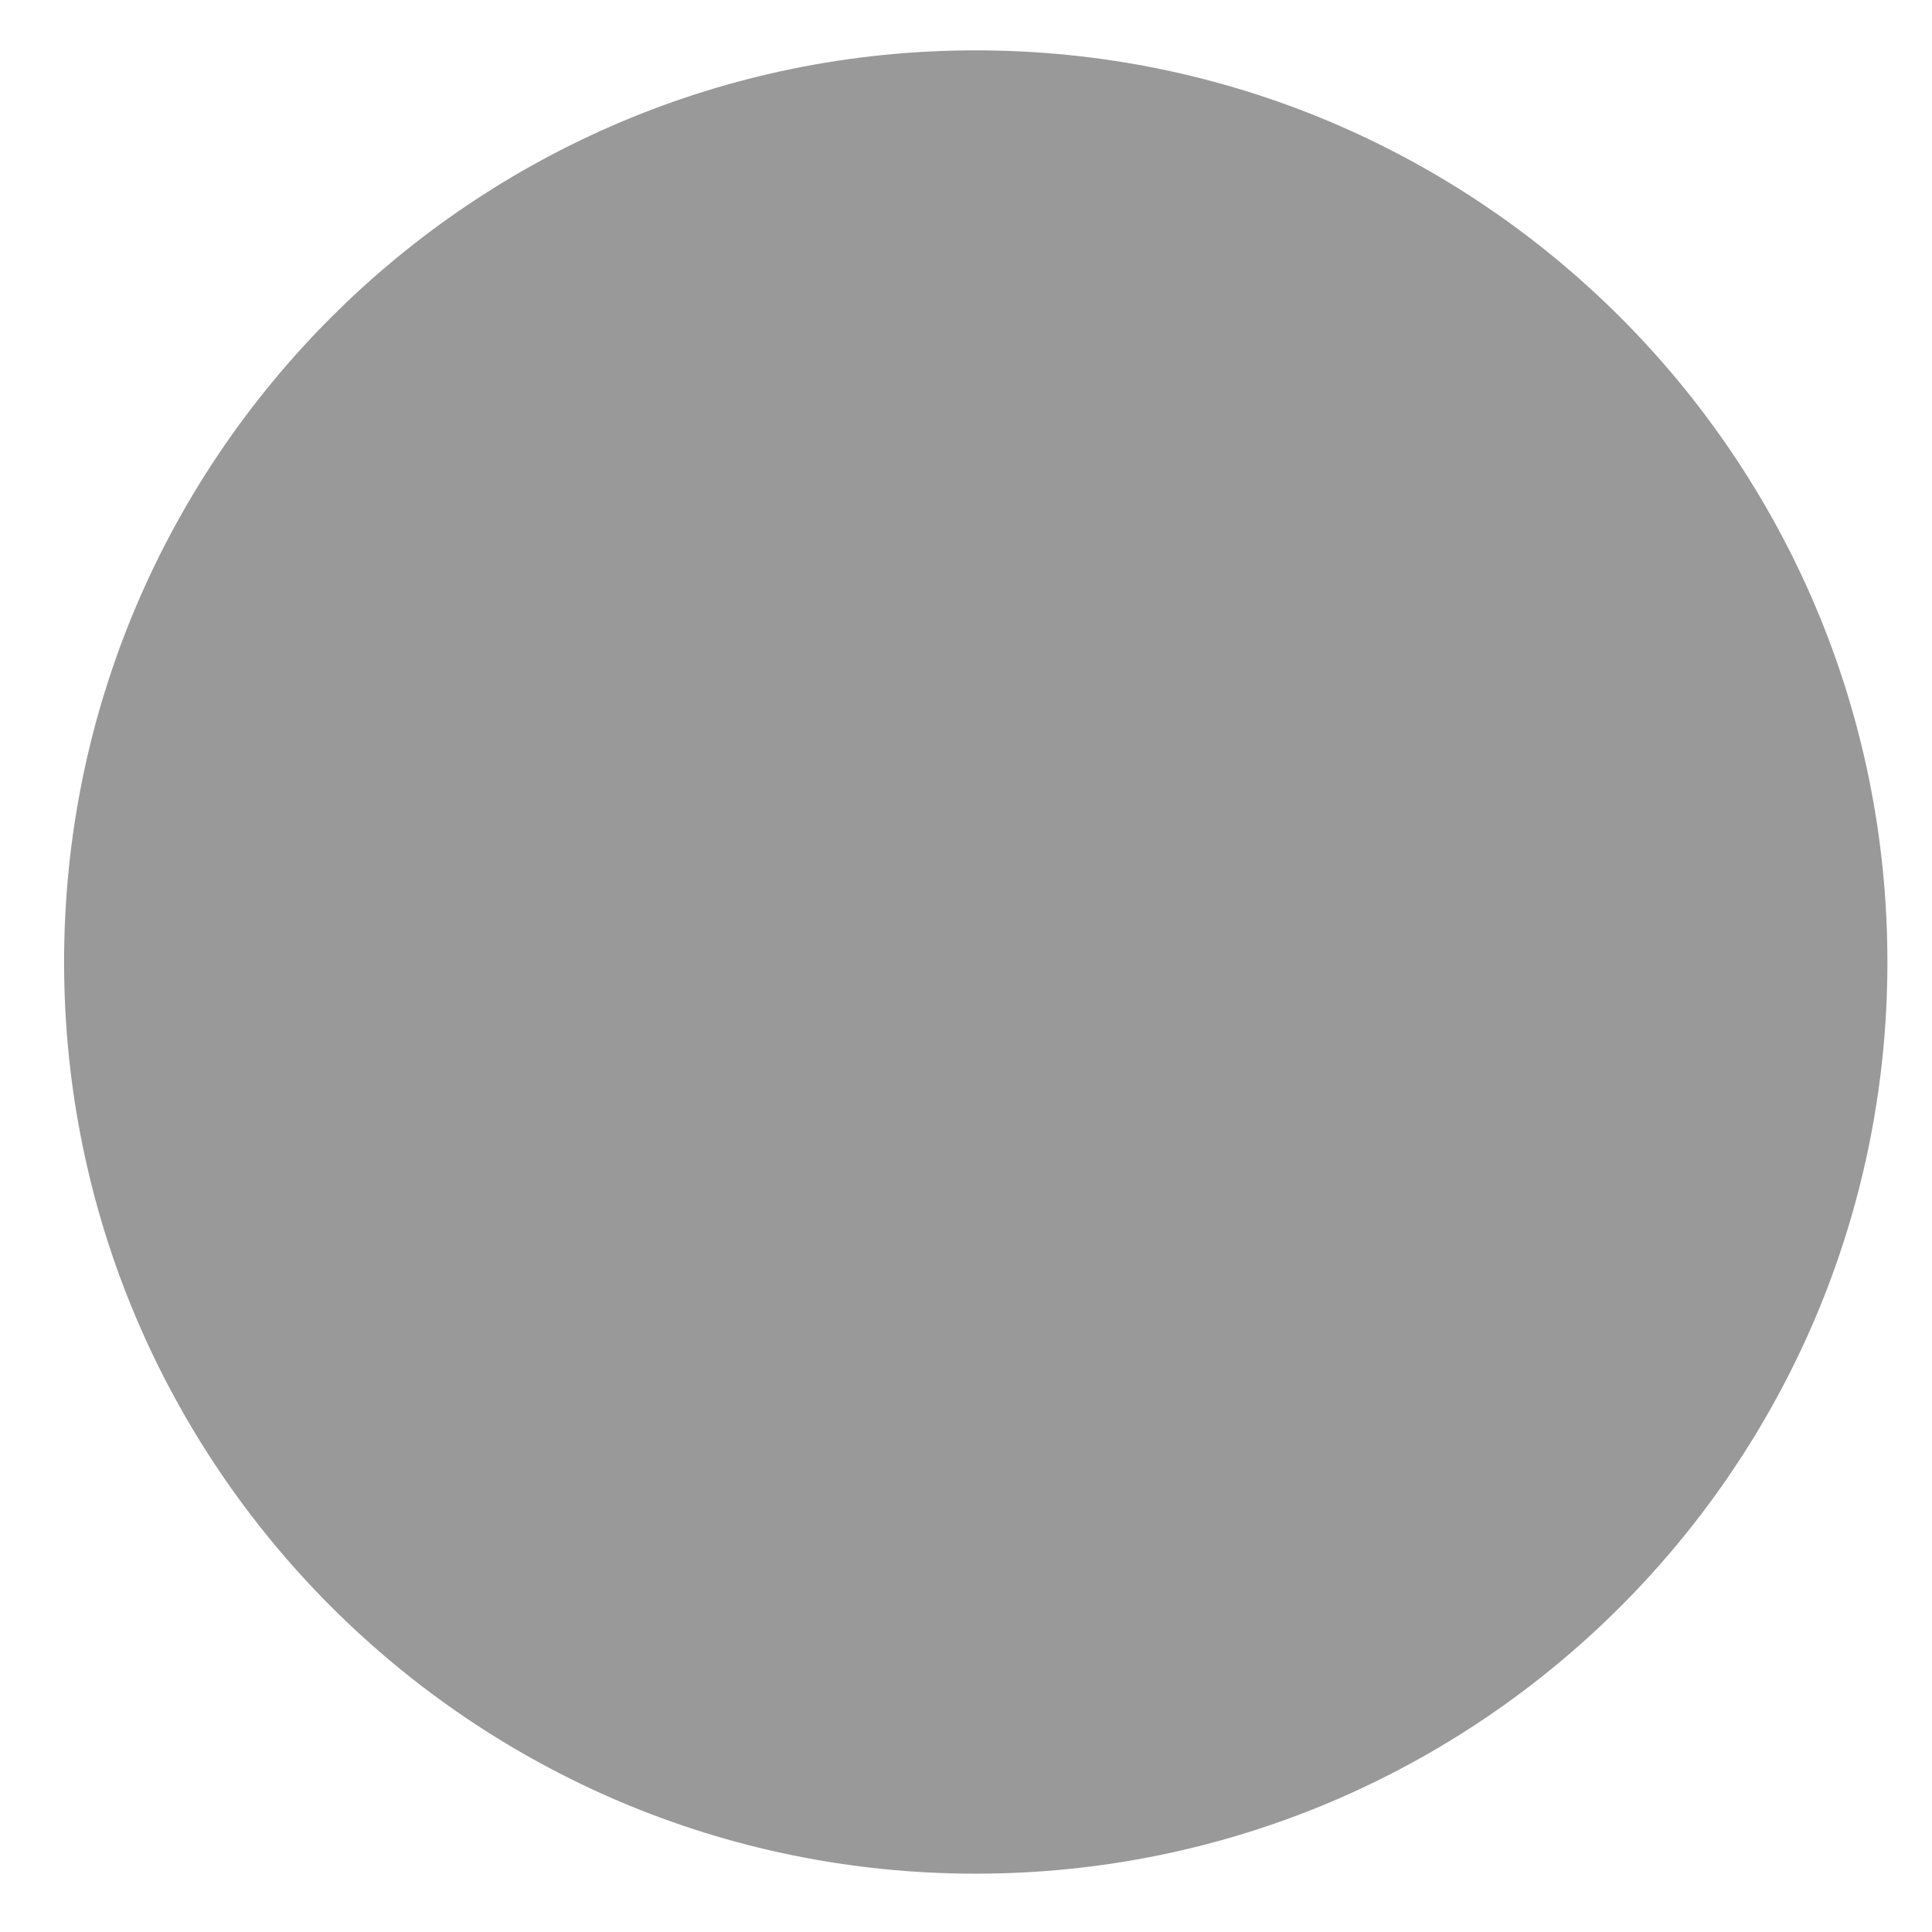
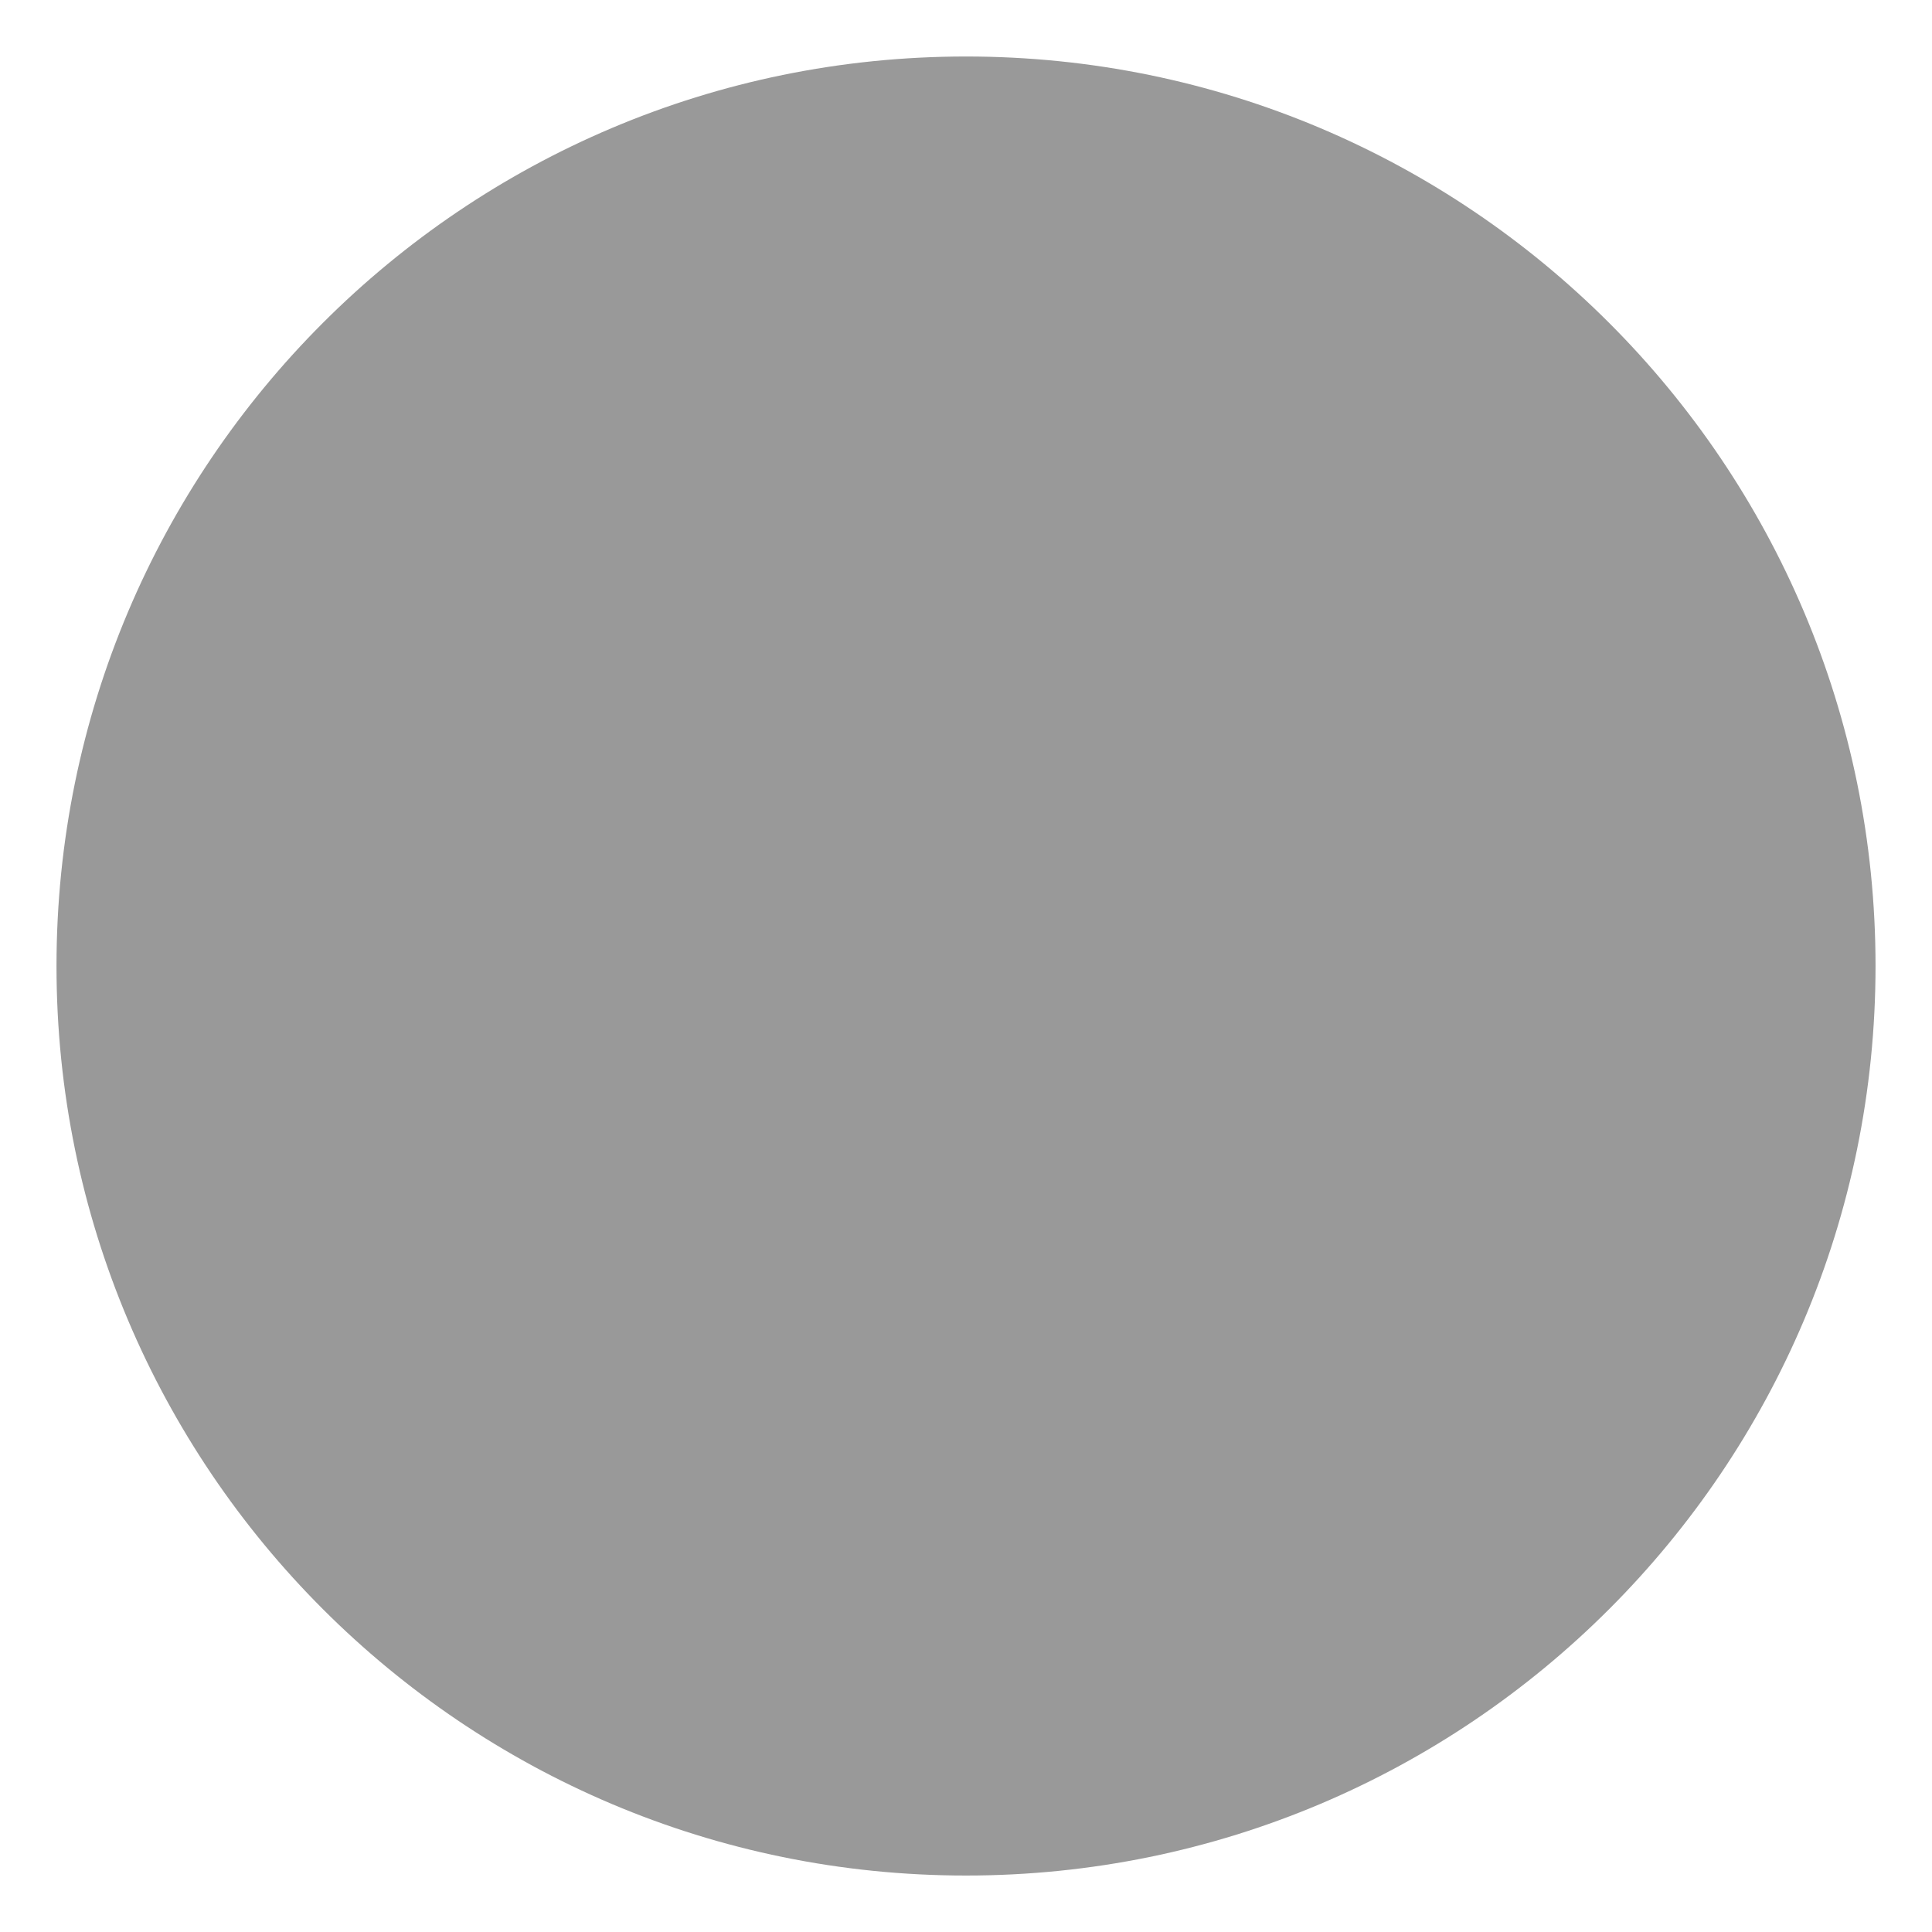
- <svg xmlns="http://www.w3.org/2000/svg" width="17.067" height="17.067" id="svg4152" version="1.1" viewBox="0 0 64 64">
+ <svg xmlns="http://www.w3.org/2000/svg" width="17" height="17" id="svg4152" version="1.1" viewBox="0 0 17 17">
  <defs id="defs4154" />
-   <g id="layer1">
-     <circle style="fill:_BG_;fill-opacity:0.4;stroke:_BORD_;stroke-width:3.656;stroke-miterlimit:4;stroke-dasharray:none;stroke-dashoffset:0;stroke-opacity:0.4" id="path4485" cx="32.323" cy="31.868" r="30.2" />
+   <g id="layer1" transform="translate(-0.2478464,-46.94286)">
+     <circle style="fill:_DARK_;fill-opacity:0.4;stroke:_BORD_;stroke-width:0.994;stroke-miterlimit:4;stroke-dasharray:none;stroke-opacity:0.4" id="path4485" cx="8.748" cy="55.443" r="8.003" />
  </g>
</svg>
